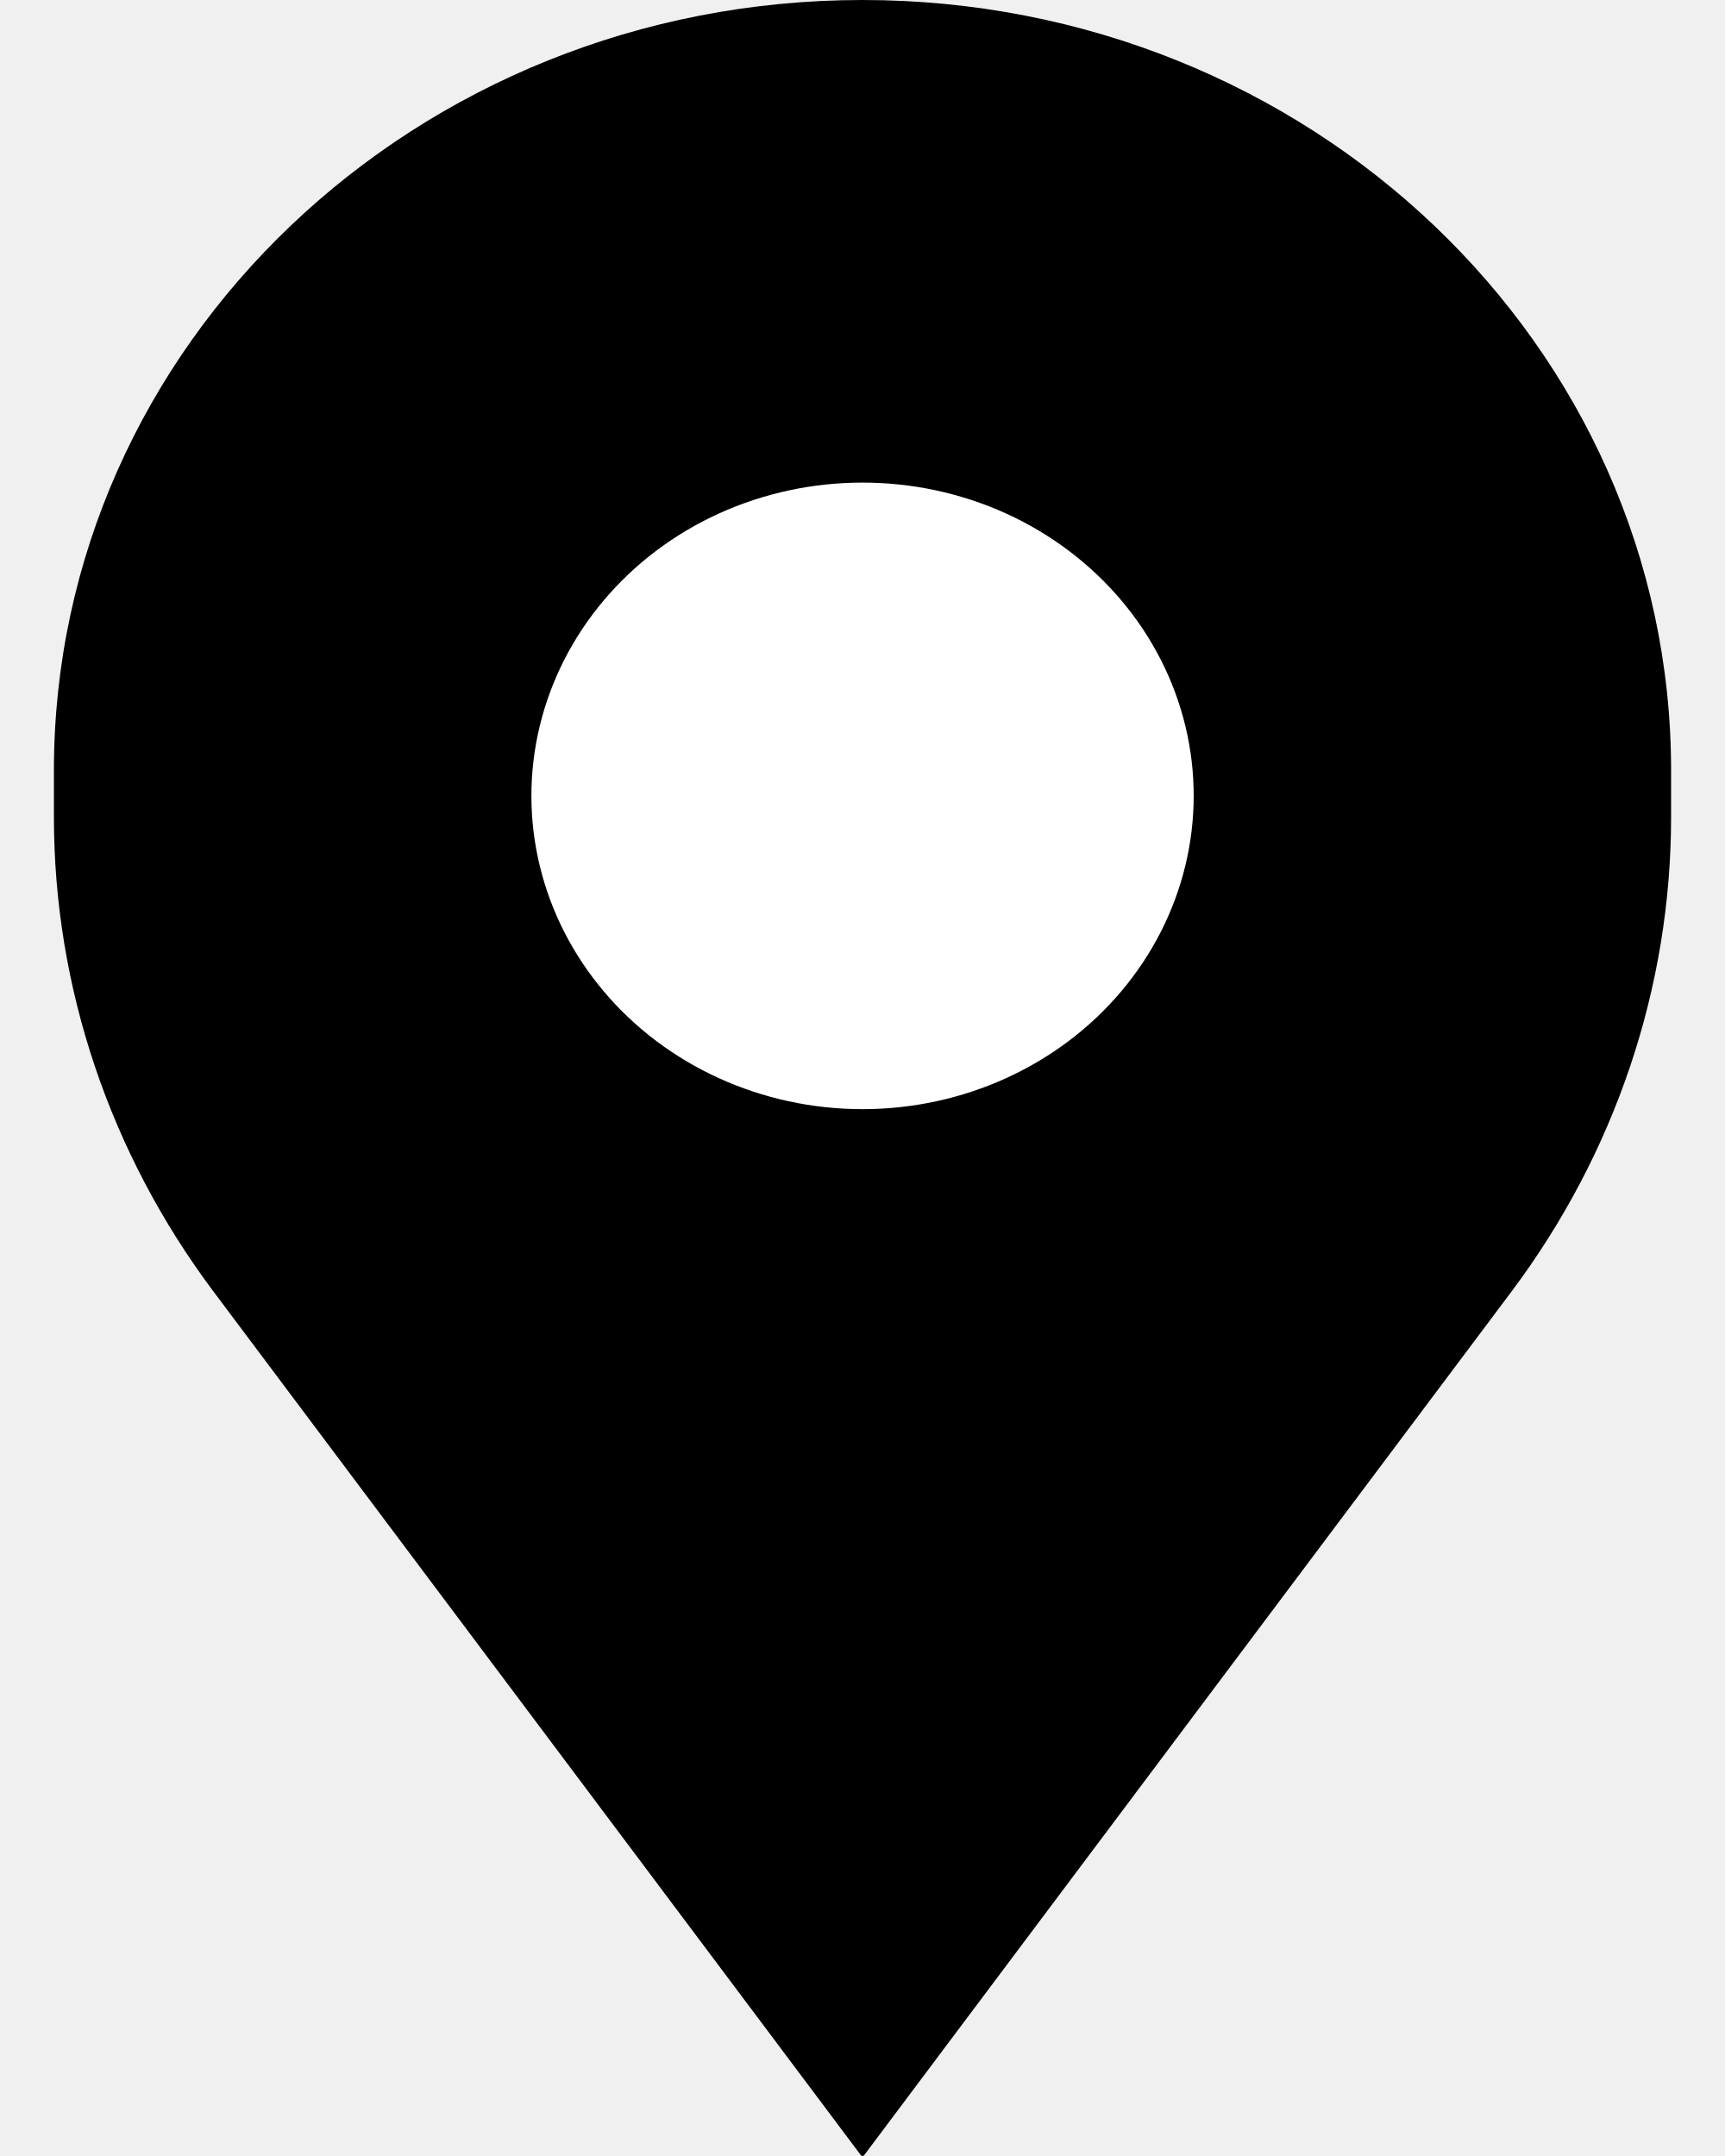
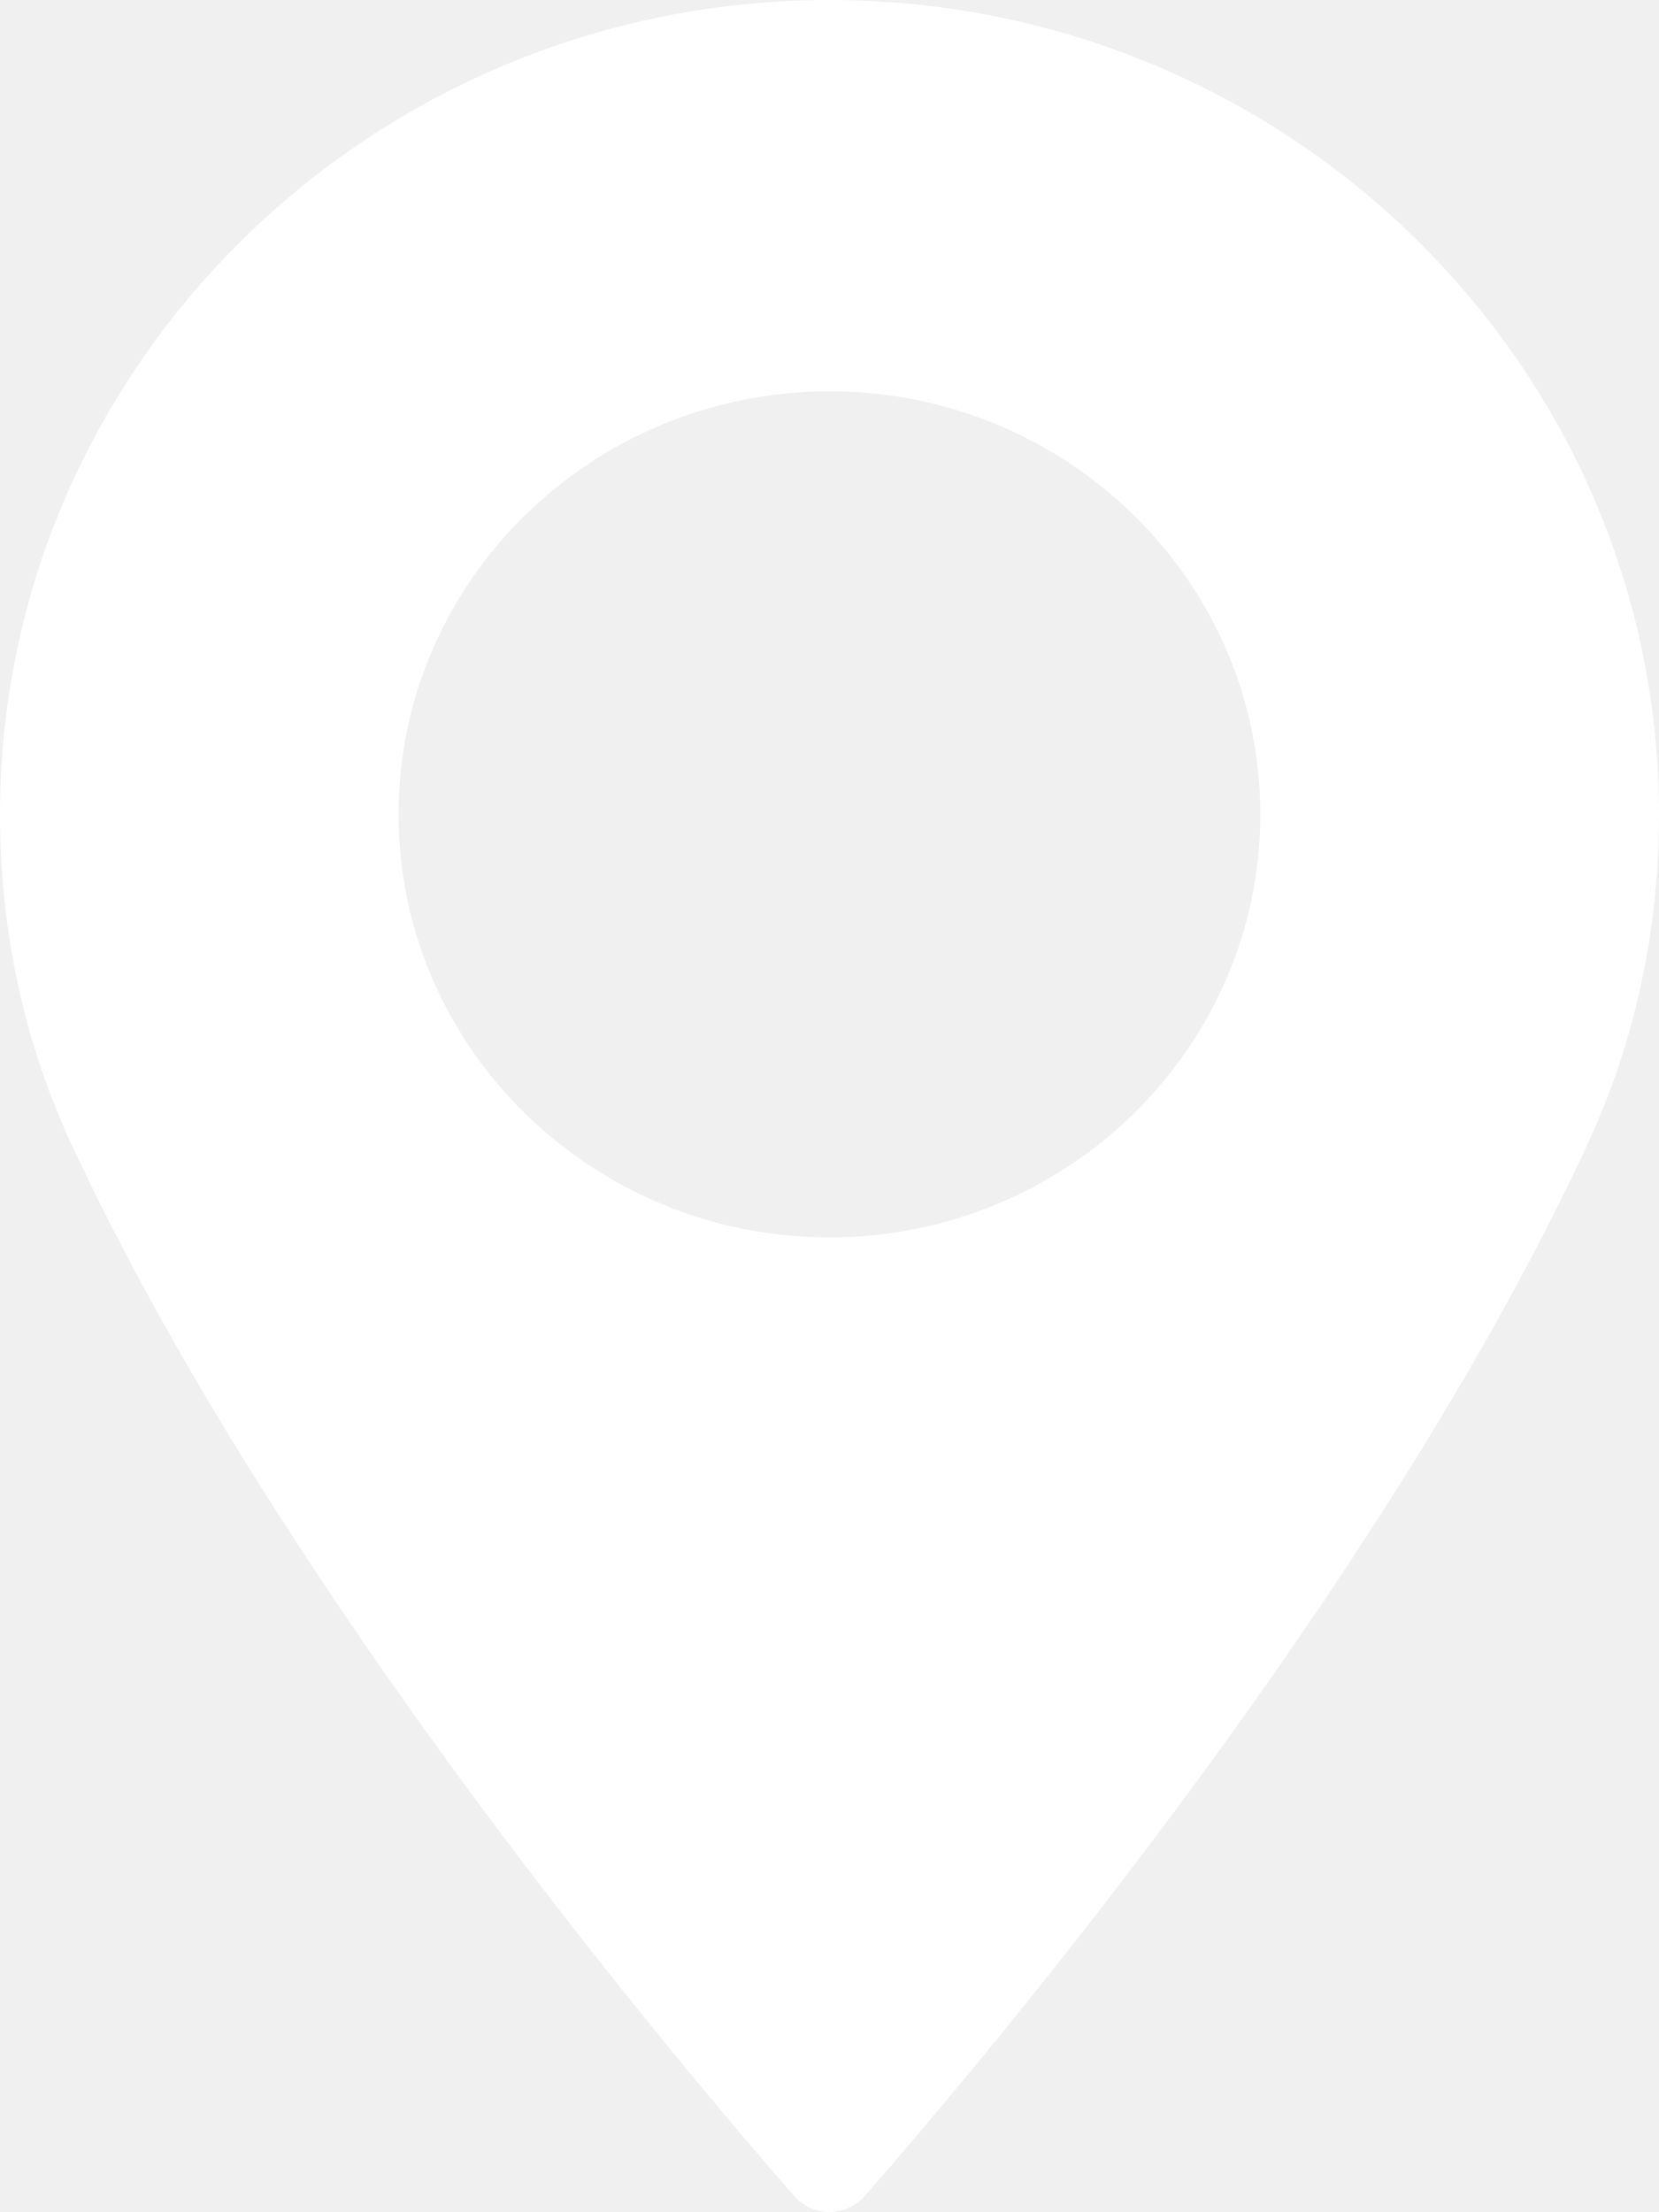
- <svg xmlns="http://www.w3.org/2000/svg" width="16" height="20" viewBox="0 0 16 20">
-   <path d="M15.5 7.147C15.5 3.2 12.142 0 8 0C3.858 0 0.5 3.2 0.5 7.147V7.578C0.5 9.157 1.018 10.697 1.981 11.982L7.985 19.993C7.992 20.002 8.008 20.002 8.015 19.993L14.019 11.982C14.982 10.697 15.5 9.157 15.5 7.578V7.147Z" fill="currentColor" />
-   <path d="M6.667 4.764C7.509 4.381 8.491 4.381 9.333 4.764C10.175 5.148 10.787 5.874 10.995 6.736C11.203 7.598 10.984 8.503 10.401 9.195C9.819 9.886 8.935 10.289 8 10.289C7.065 10.289 6.181 9.886 5.599 9.195C5.016 8.503 4.798 7.598 5.006 6.736C5.214 5.874 5.825 5.148 6.667 4.764Z" fill="white" />
+ <svg xmlns="http://www.w3.org/2000/svg" width="9" height="12" viewBox="0 0 9 12" fill="none">
+   <path d="M4.5 0C2.019 0 0 1.982 0 4.418C0 5.053 0.132 5.66 0.394 6.221C1.519 8.638 3.676 11.19 4.31 11.915C4.358 11.969 4.427 12 4.5 12C4.573 12 4.642 11.969 4.69 11.915C5.324 11.19 7.481 8.639 8.606 6.221C8.868 5.66 9 5.053 9 4.418C9 1.982 6.981 0 4.5 0ZM4.5 6.713C3.211 6.713 2.162 5.683 2.162 4.418C2.162 3.152 3.211 2.123 4.5 2.123C5.789 2.123 6.837 3.152 6.837 4.418C6.837 5.683 5.789 6.713 4.5 6.713Z" fill="white" />
</svg>
